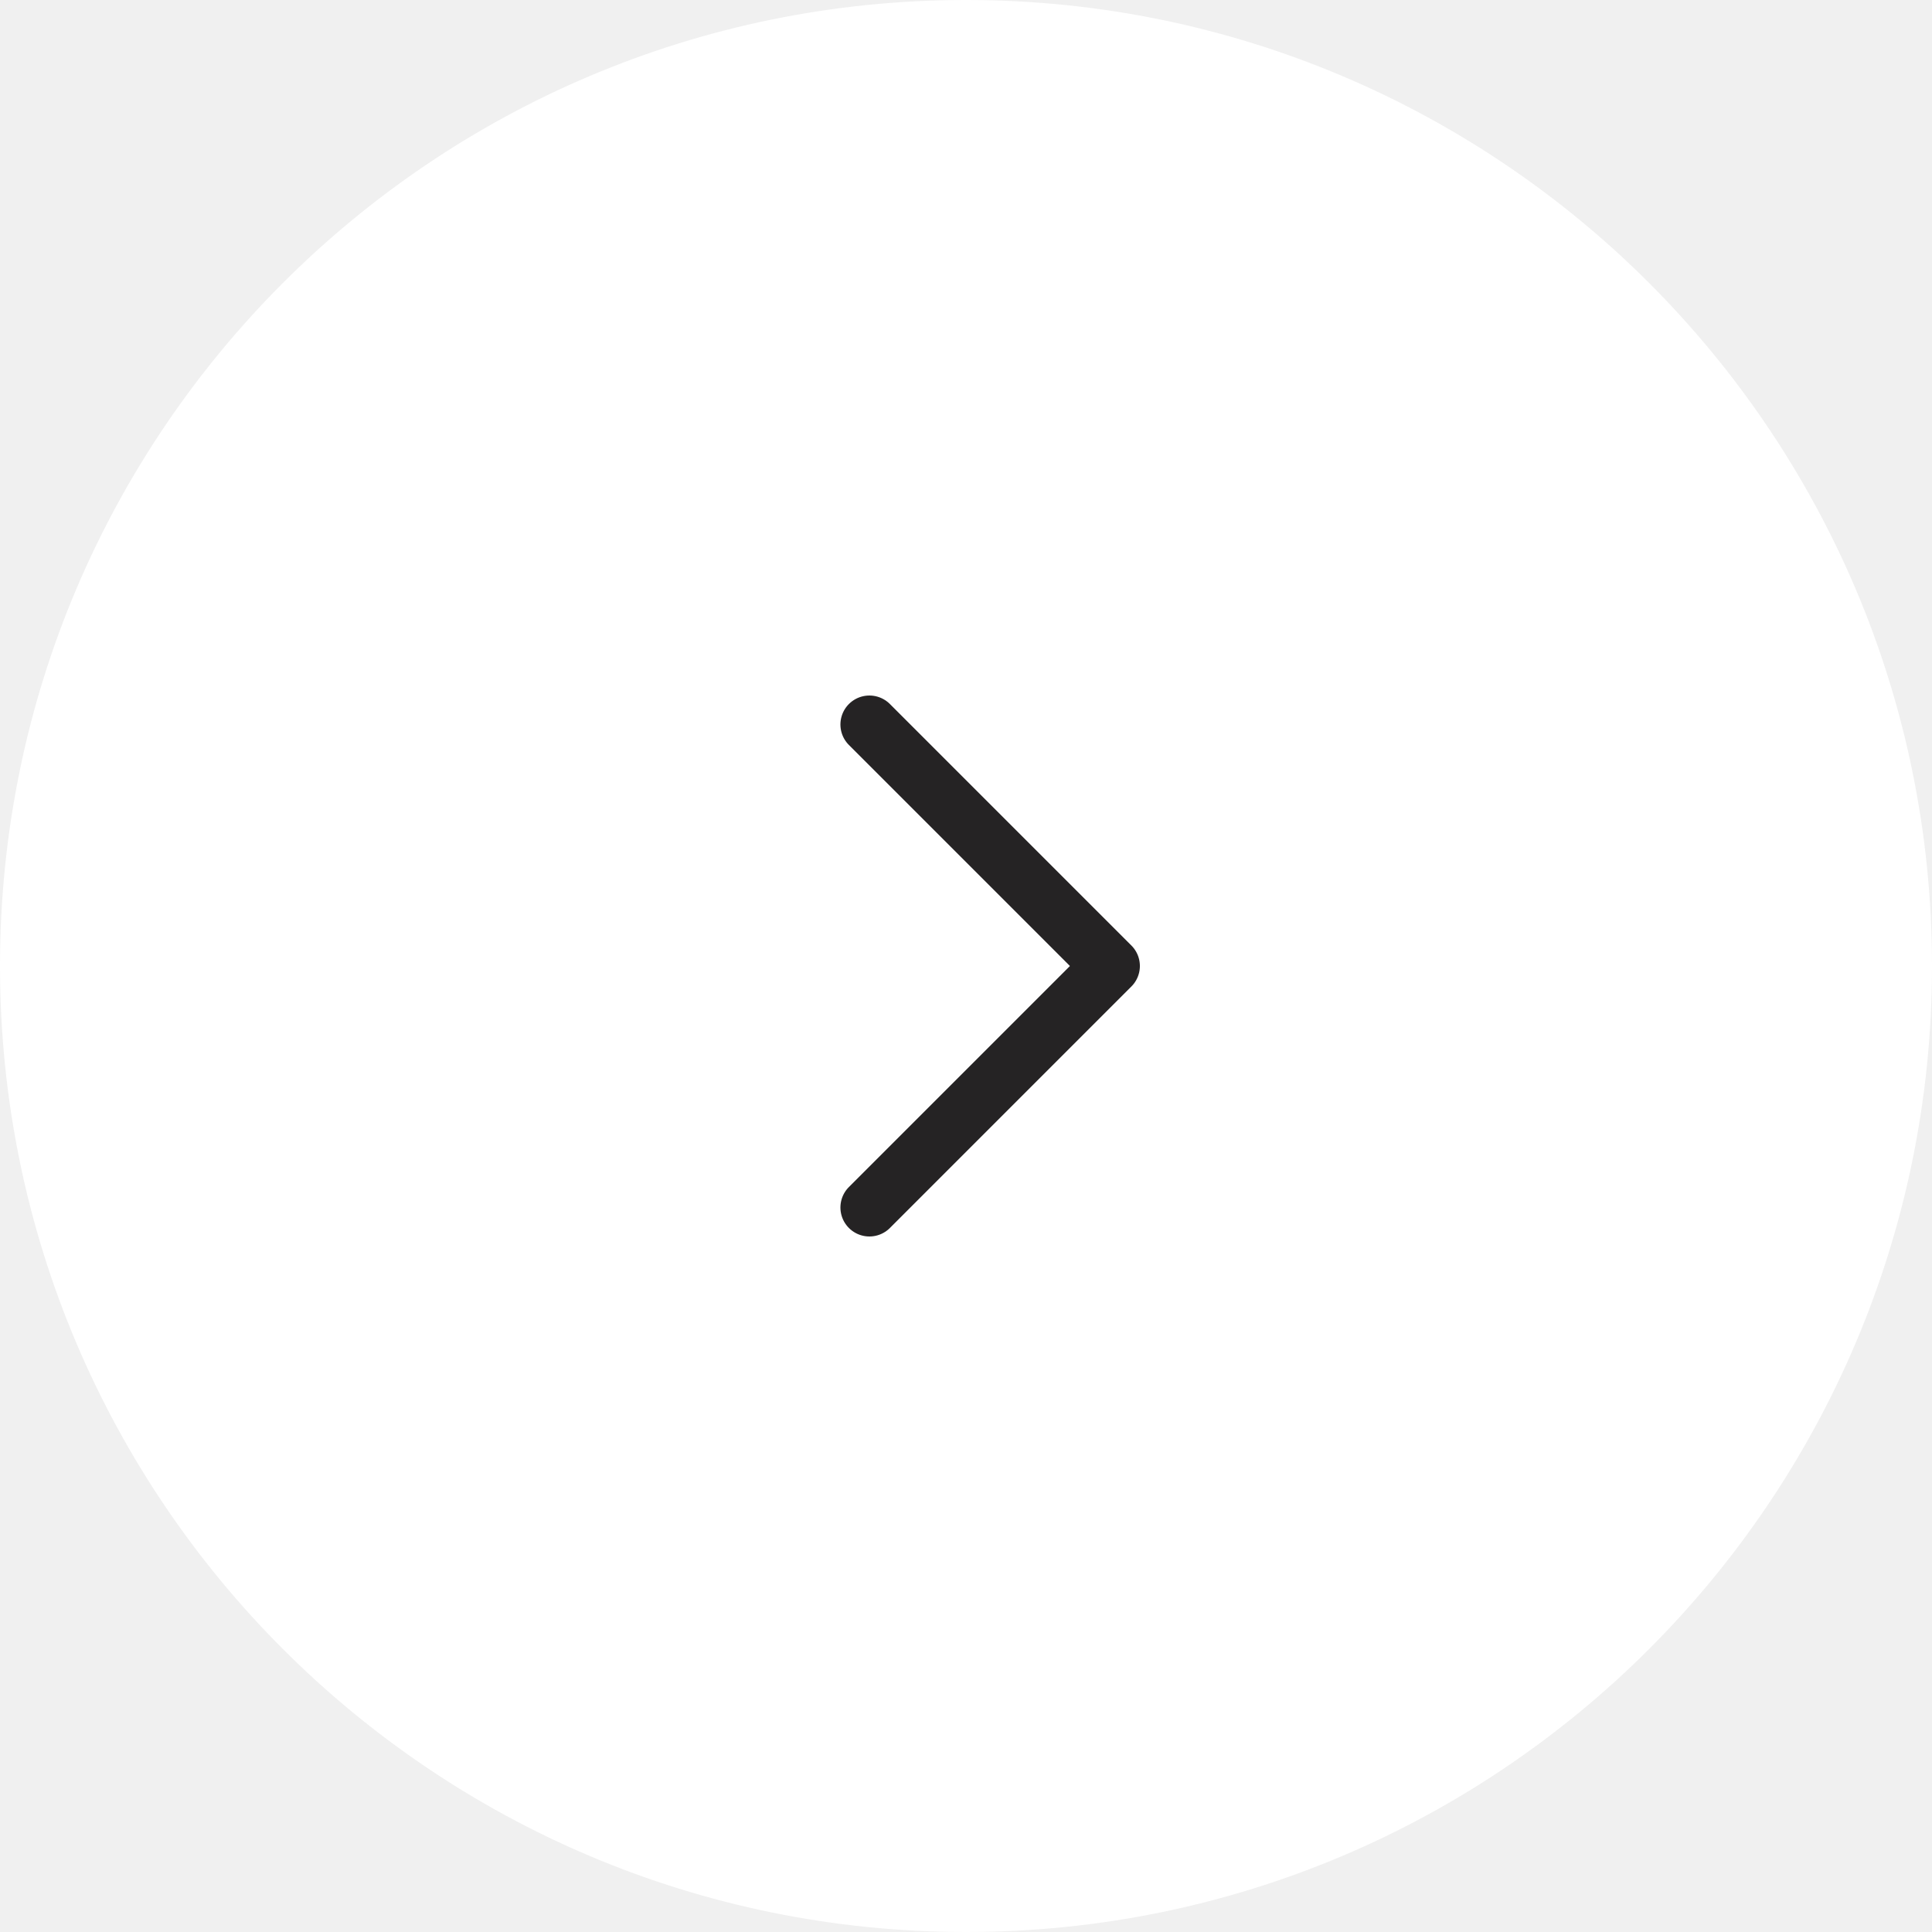
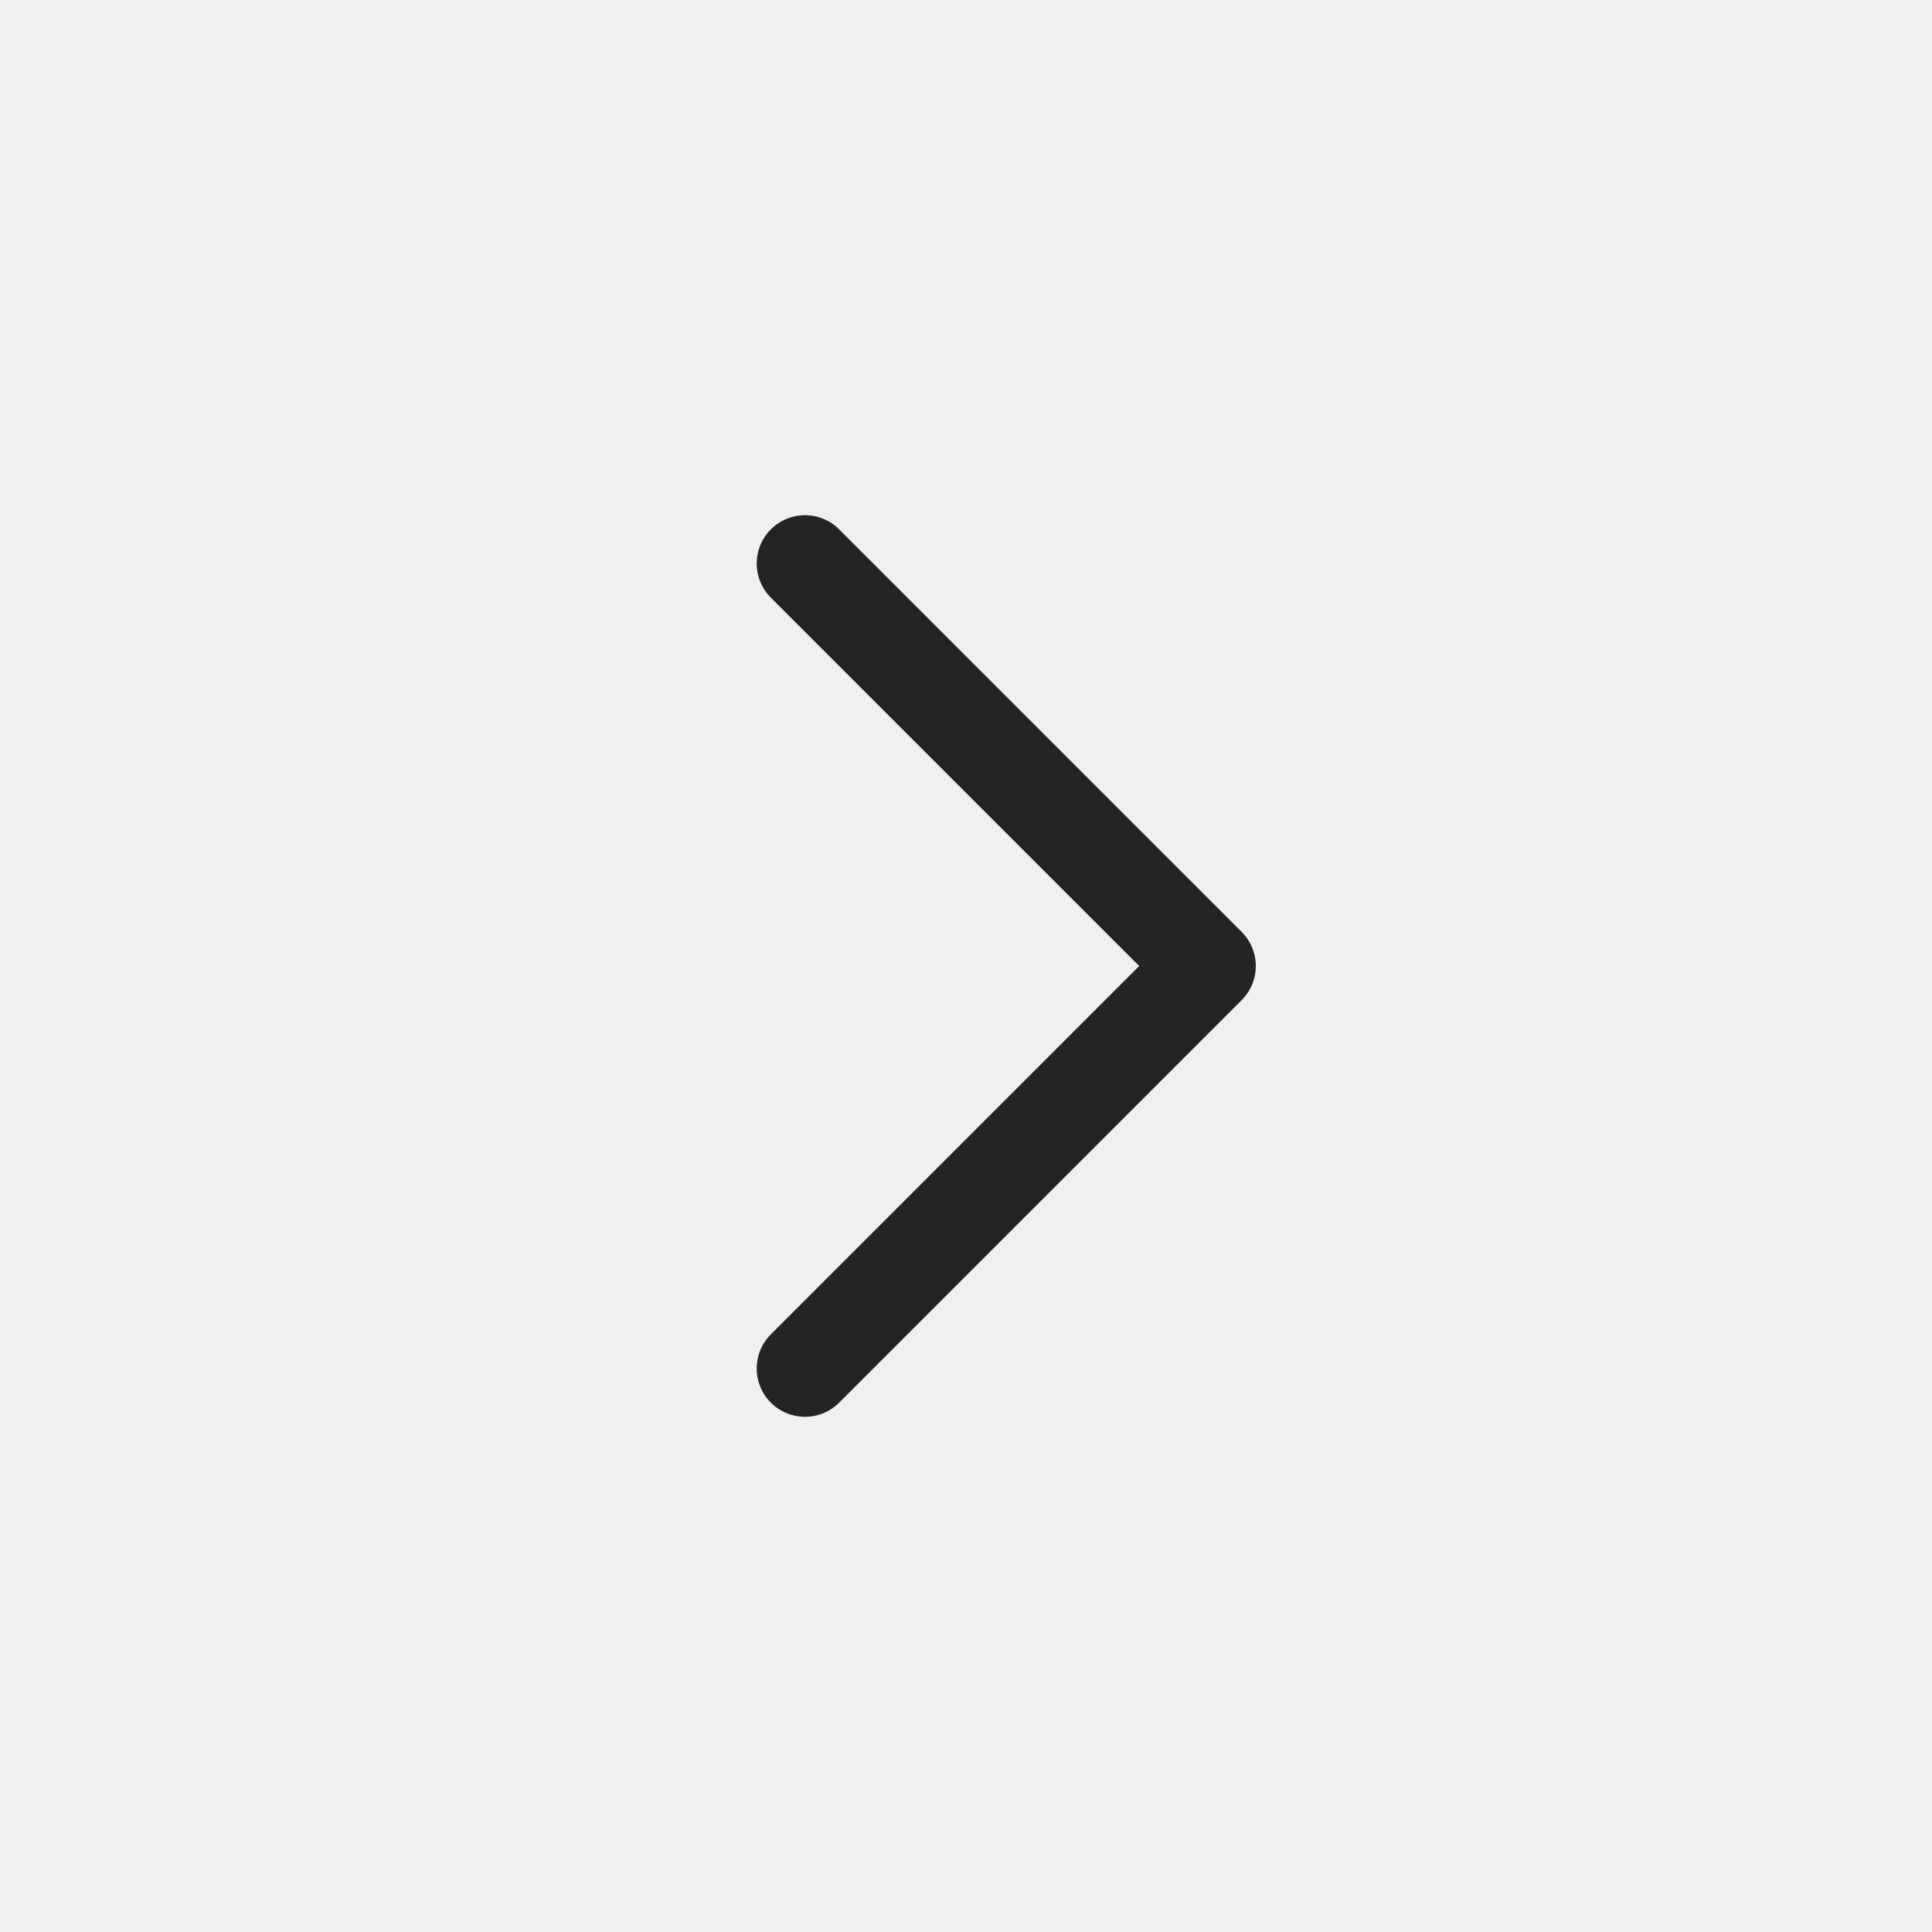
- <svg xmlns="http://www.w3.org/2000/svg" width="50" height="50" viewBox="0 0 50 50" fill="none">
-   <rect width="50" height="50" rx="25" fill="white" />
-   <path d="M22.5 18.75L28.75 25L22.5 31.25" stroke="#252324" stroke-width="1.5" stroke-linecap="round" stroke-linejoin="round" />
+ <svg xmlns="http://www.w3.org/2000/svg" width="30" height="30" viewBox="0 0 30 30" fill="none">
+   <g id="iconamoon:arrow-up-2-light">
+     <path id="Vector" d="M12.5 8.75L18.75 15L12.5 21.25" stroke="#252324" stroke-width="1.5" stroke-linecap="round" stroke-linejoin="round" />
+   </g>
</svg>
